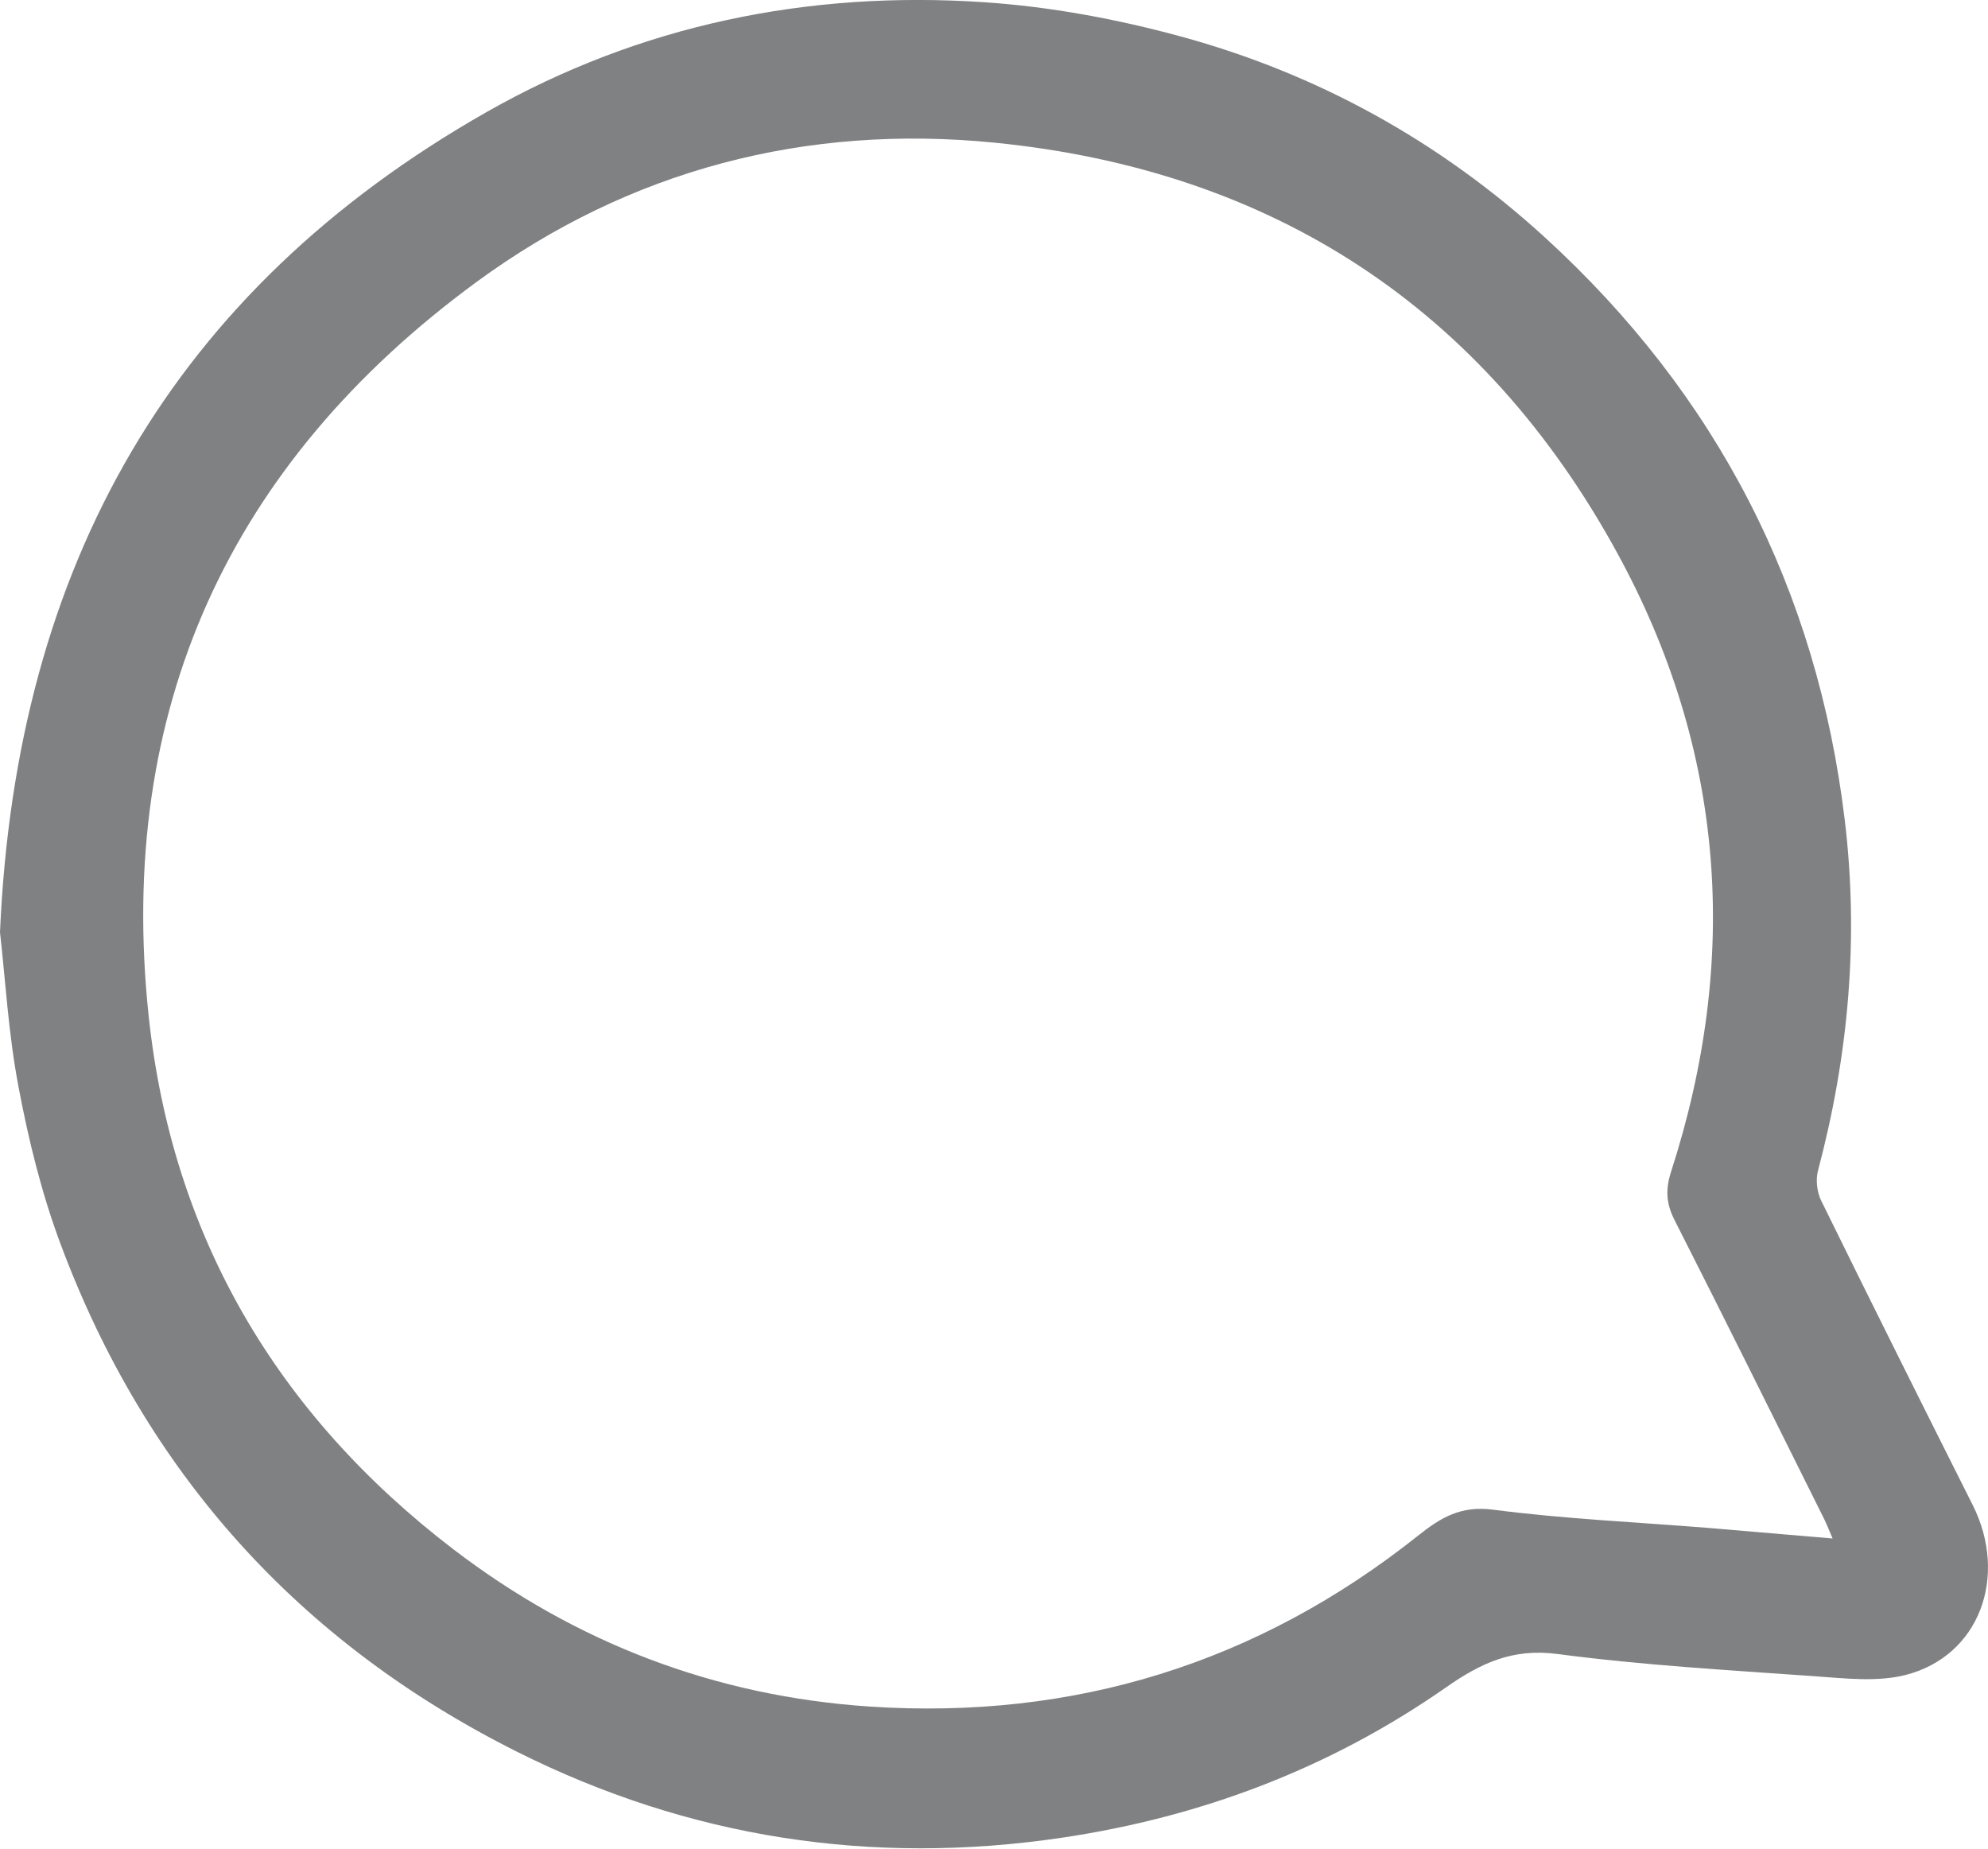
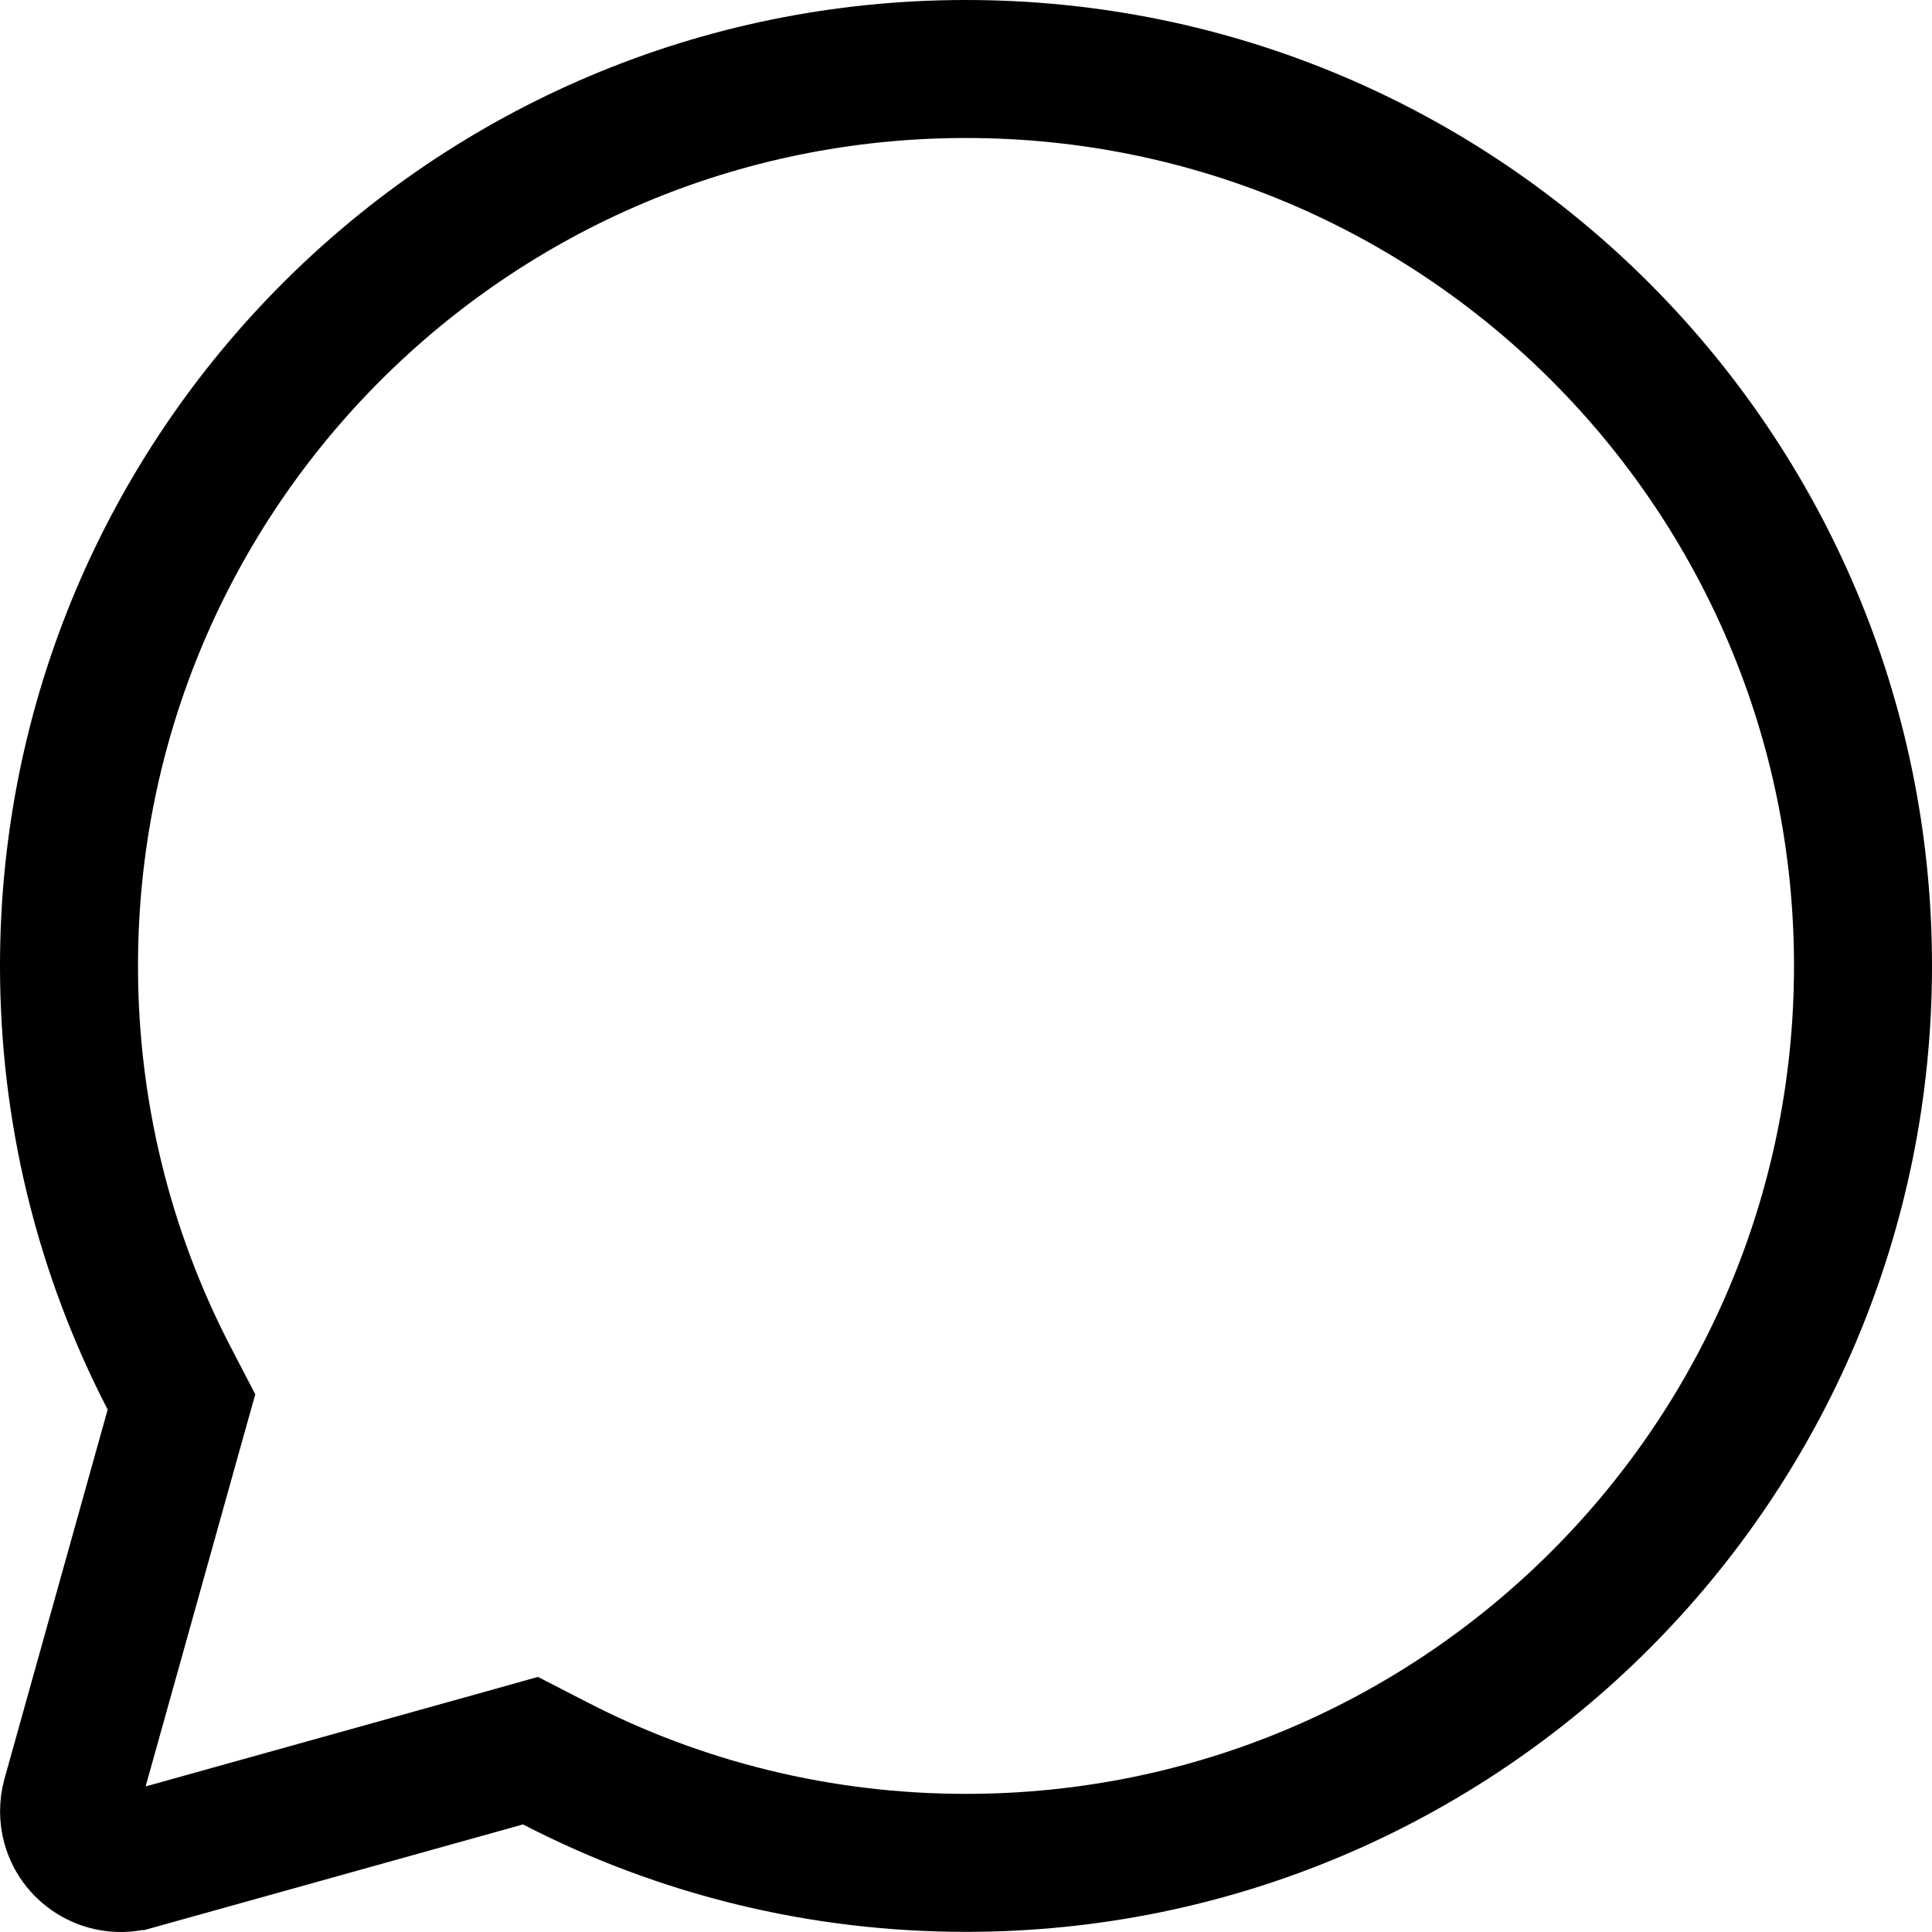
- <svg xmlns="http://www.w3.org/2000/svg" version="1.1" id="레이어_1" x="0px" y="0px" viewBox="0 0 262.14 243.71" style="enable-background:new 0 0 262.14 243.71;" xml:space="preserve">
-   <style type="text/css">
- 	.st0{fill:#808182;}
- </style>
-   <g id="Mf4epB.tif">
-     <g>
-       <path class="st0" d="M0,122.91C2.11,74.49,22.79,38.3,64.17,14.77C84.38,3.28,106.56-1.26,129.72,0.29    c8.72,0.58,17.51,2.21,25.95,4.51c18.07,4.92,34.17,13.83,48.03,26.49c22.67,20.72,35.9,46.36,39.56,76.9    c1.87,15.63,0.49,30.99-3.54,46.17c-0.32,1.2-0.13,2.81,0.42,3.94c6.59,13.41,13.26,26.77,19.97,40.11    c4.76,9.46,0.88,19.97-8.86,22.44c-3.73,0.94-7.9,0.45-11.84,0.17c-11.36-0.81-22.75-1.45-34.03-2.94    c-5.92-0.78-10.11,1.19-14.72,4.41c-15.21,10.62-32.18,17.06-50.55,19.8c-25.18,3.75-49.26,0.04-71.95-11.33    c-28.73-14.4-48.92-36.78-60.17-66.92c-2.49-6.66-4.22-13.69-5.54-20.69C1.1,136.29,0.7,129.04,0,122.91z M241.65,202.85    c-0.47-1.08-0.75-1.84-1.11-2.56c-6.56-13.16-13.08-26.33-19.74-39.44c-1.11-2.18-1.2-4.04-0.45-6.36    c9.09-28.14,7.11-55.56-7.06-81.51c-17.69-32.4-45.51-50.52-82.15-54.17c-24.85-2.47-48.12,3.56-68.32,18.38    c-32.6,23.91-47.49,56.41-43.22,96.74c3.08,29.05,16.92,52.55,40.18,70.34c16.21,12.4,34.6,19.39,54.92,20.74    c26.9,1.78,51.13-5.7,72.28-22.53c3.03-2.41,5.65-3.98,9.9-3.43c9.38,1.22,18.87,1.64,28.32,2.4    C230.56,201.9,235.93,202.37,241.65,202.85z" />
-     </g>
-   </g>
+ <svg xmlns="http://www.w3.org/2000/svg" width="14" height="14" viewBox="0 0 14 14" fill="none">
+   <path d="M4.019 12.776L3.844 12.686L3.655 12.739L0.977 13.486L0.976 13.486C0.777 13.542 0.57 13.425 0.514 13.226L0.514 13.226C0.496 13.16 0.496 13.09 0.514 13.024L0.514 13.024L1.262 10.348L1.315 10.159L1.224 9.984C0.751 9.07 0.5 8.053 0.5 6.999C0.5 3.41 3.41 0.5 7 0.5C10.59 0.5 13.5 3.41 13.5 6.999C13.5 10.589 10.59 13.499 7 13.499C5.947 13.499 4.931 13.248 4.019 12.776Z" stroke="black" />
</svg>
